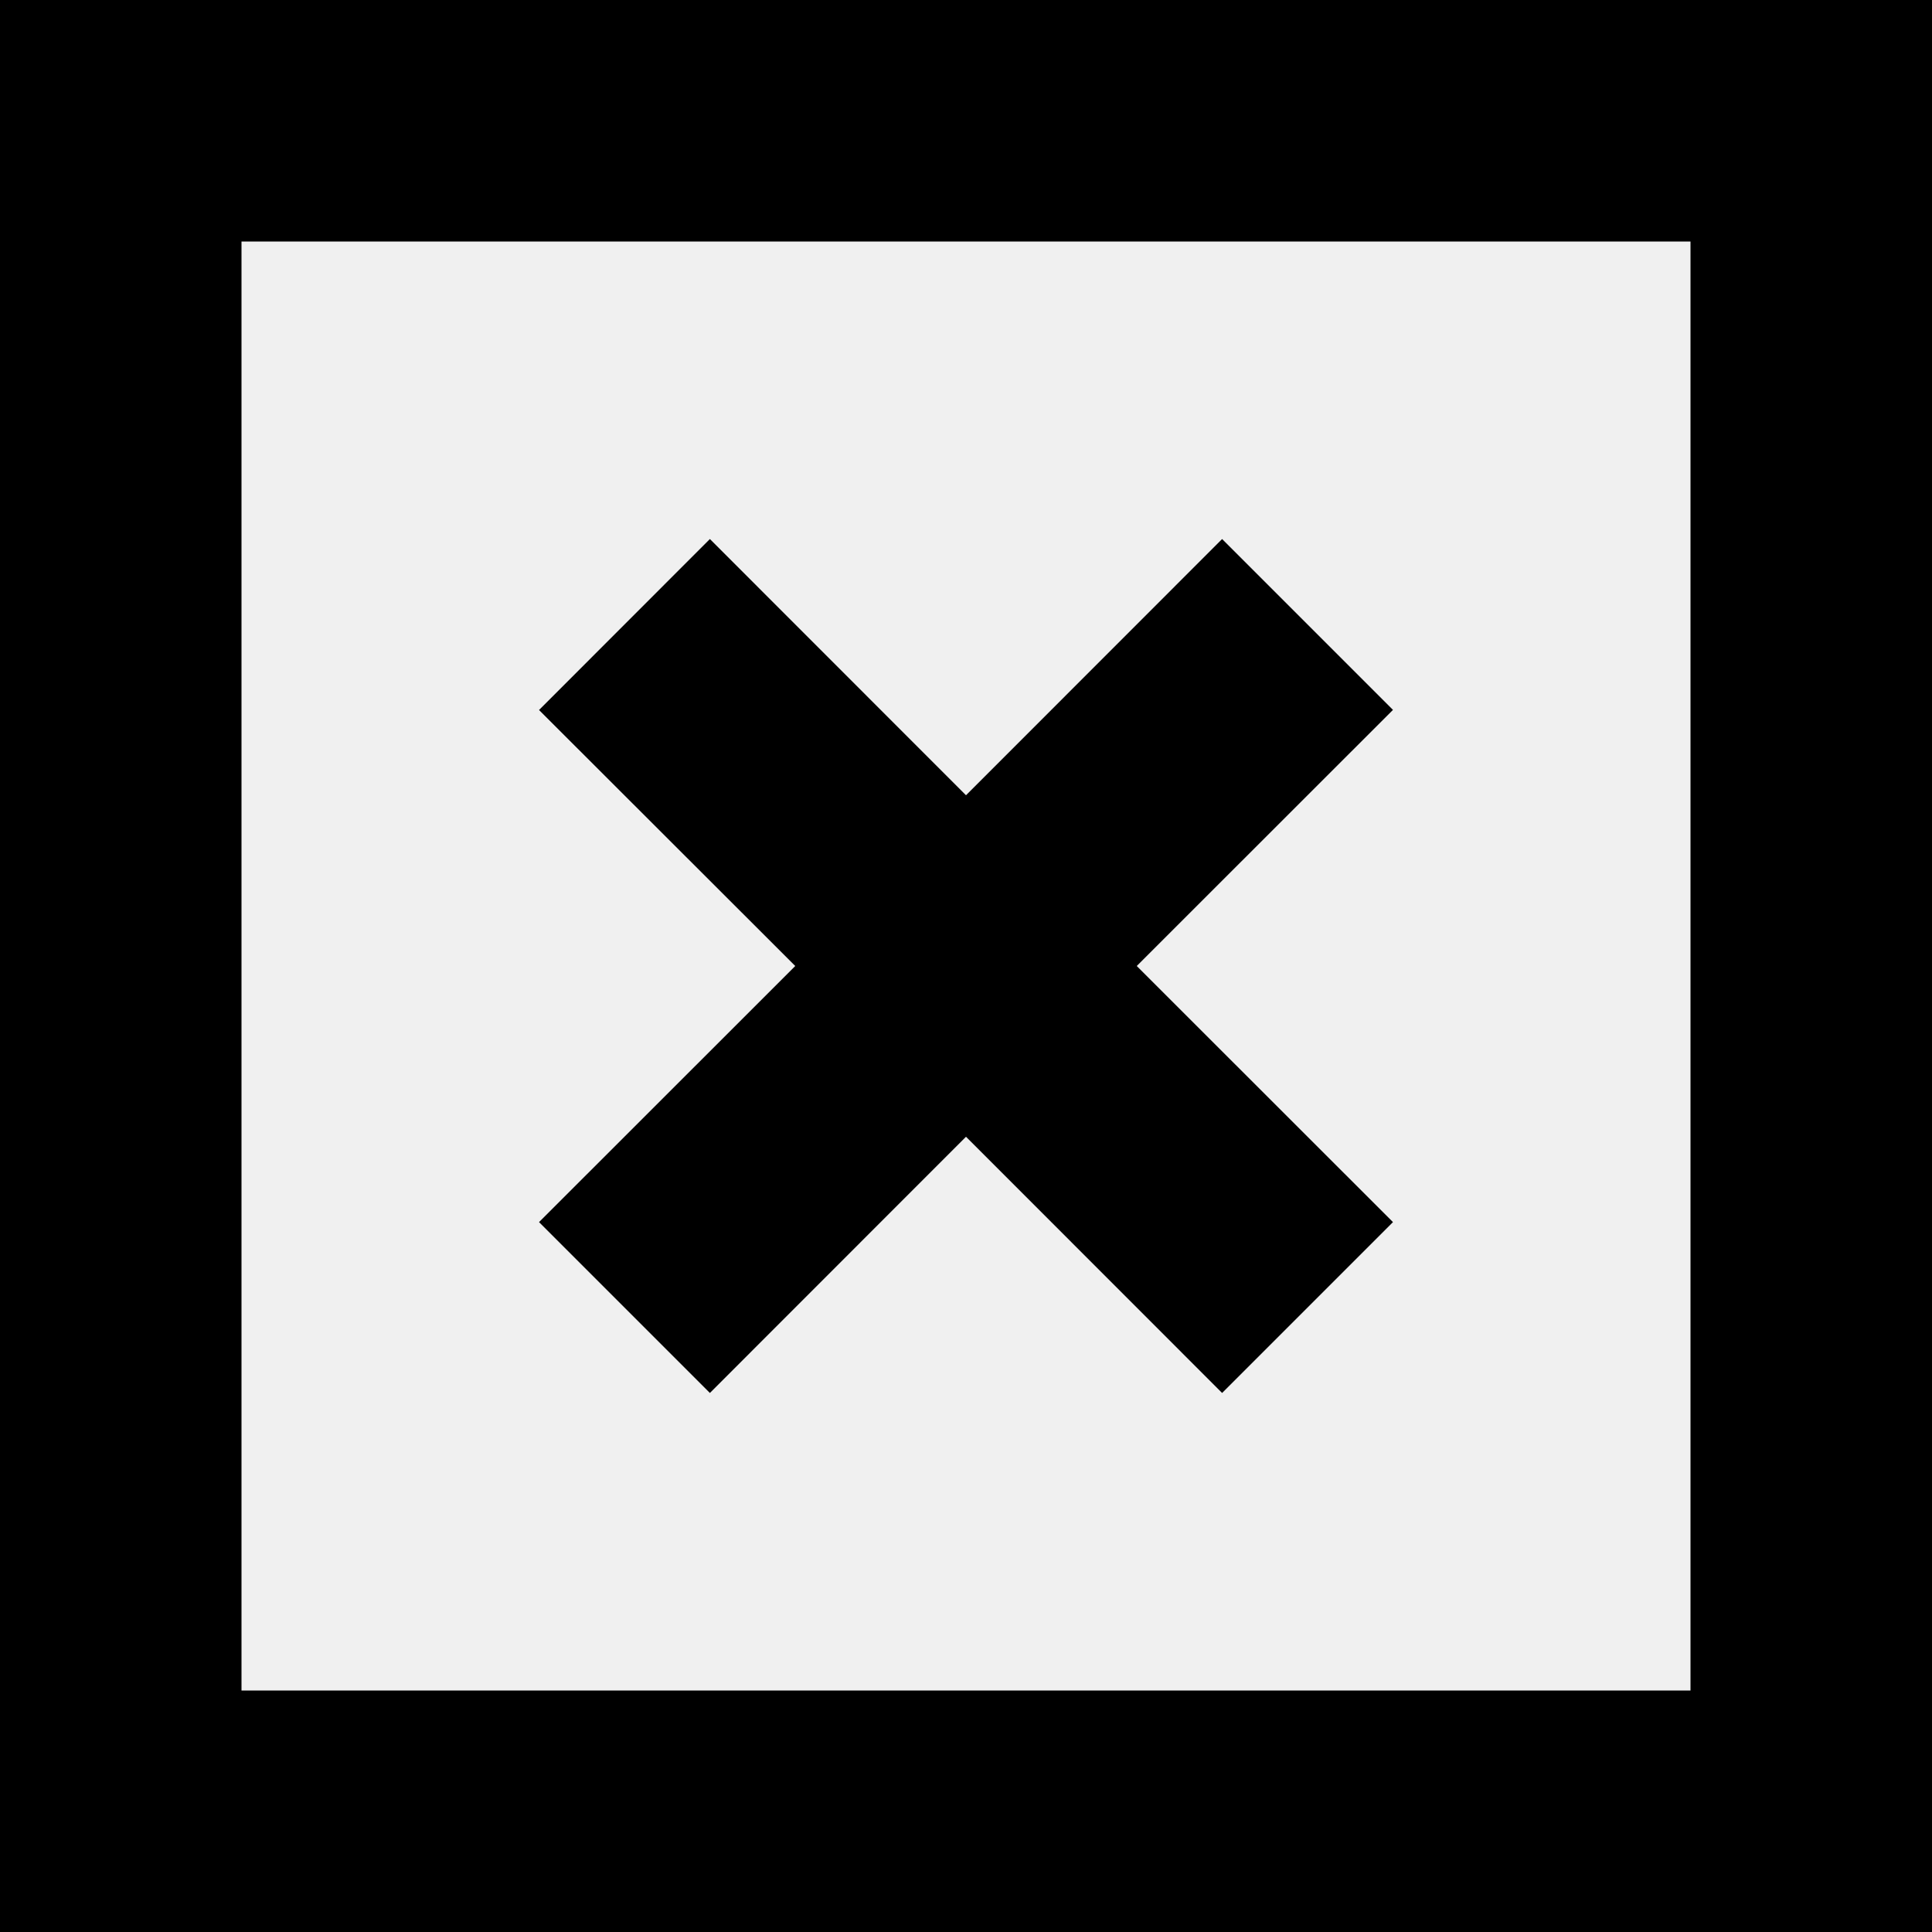
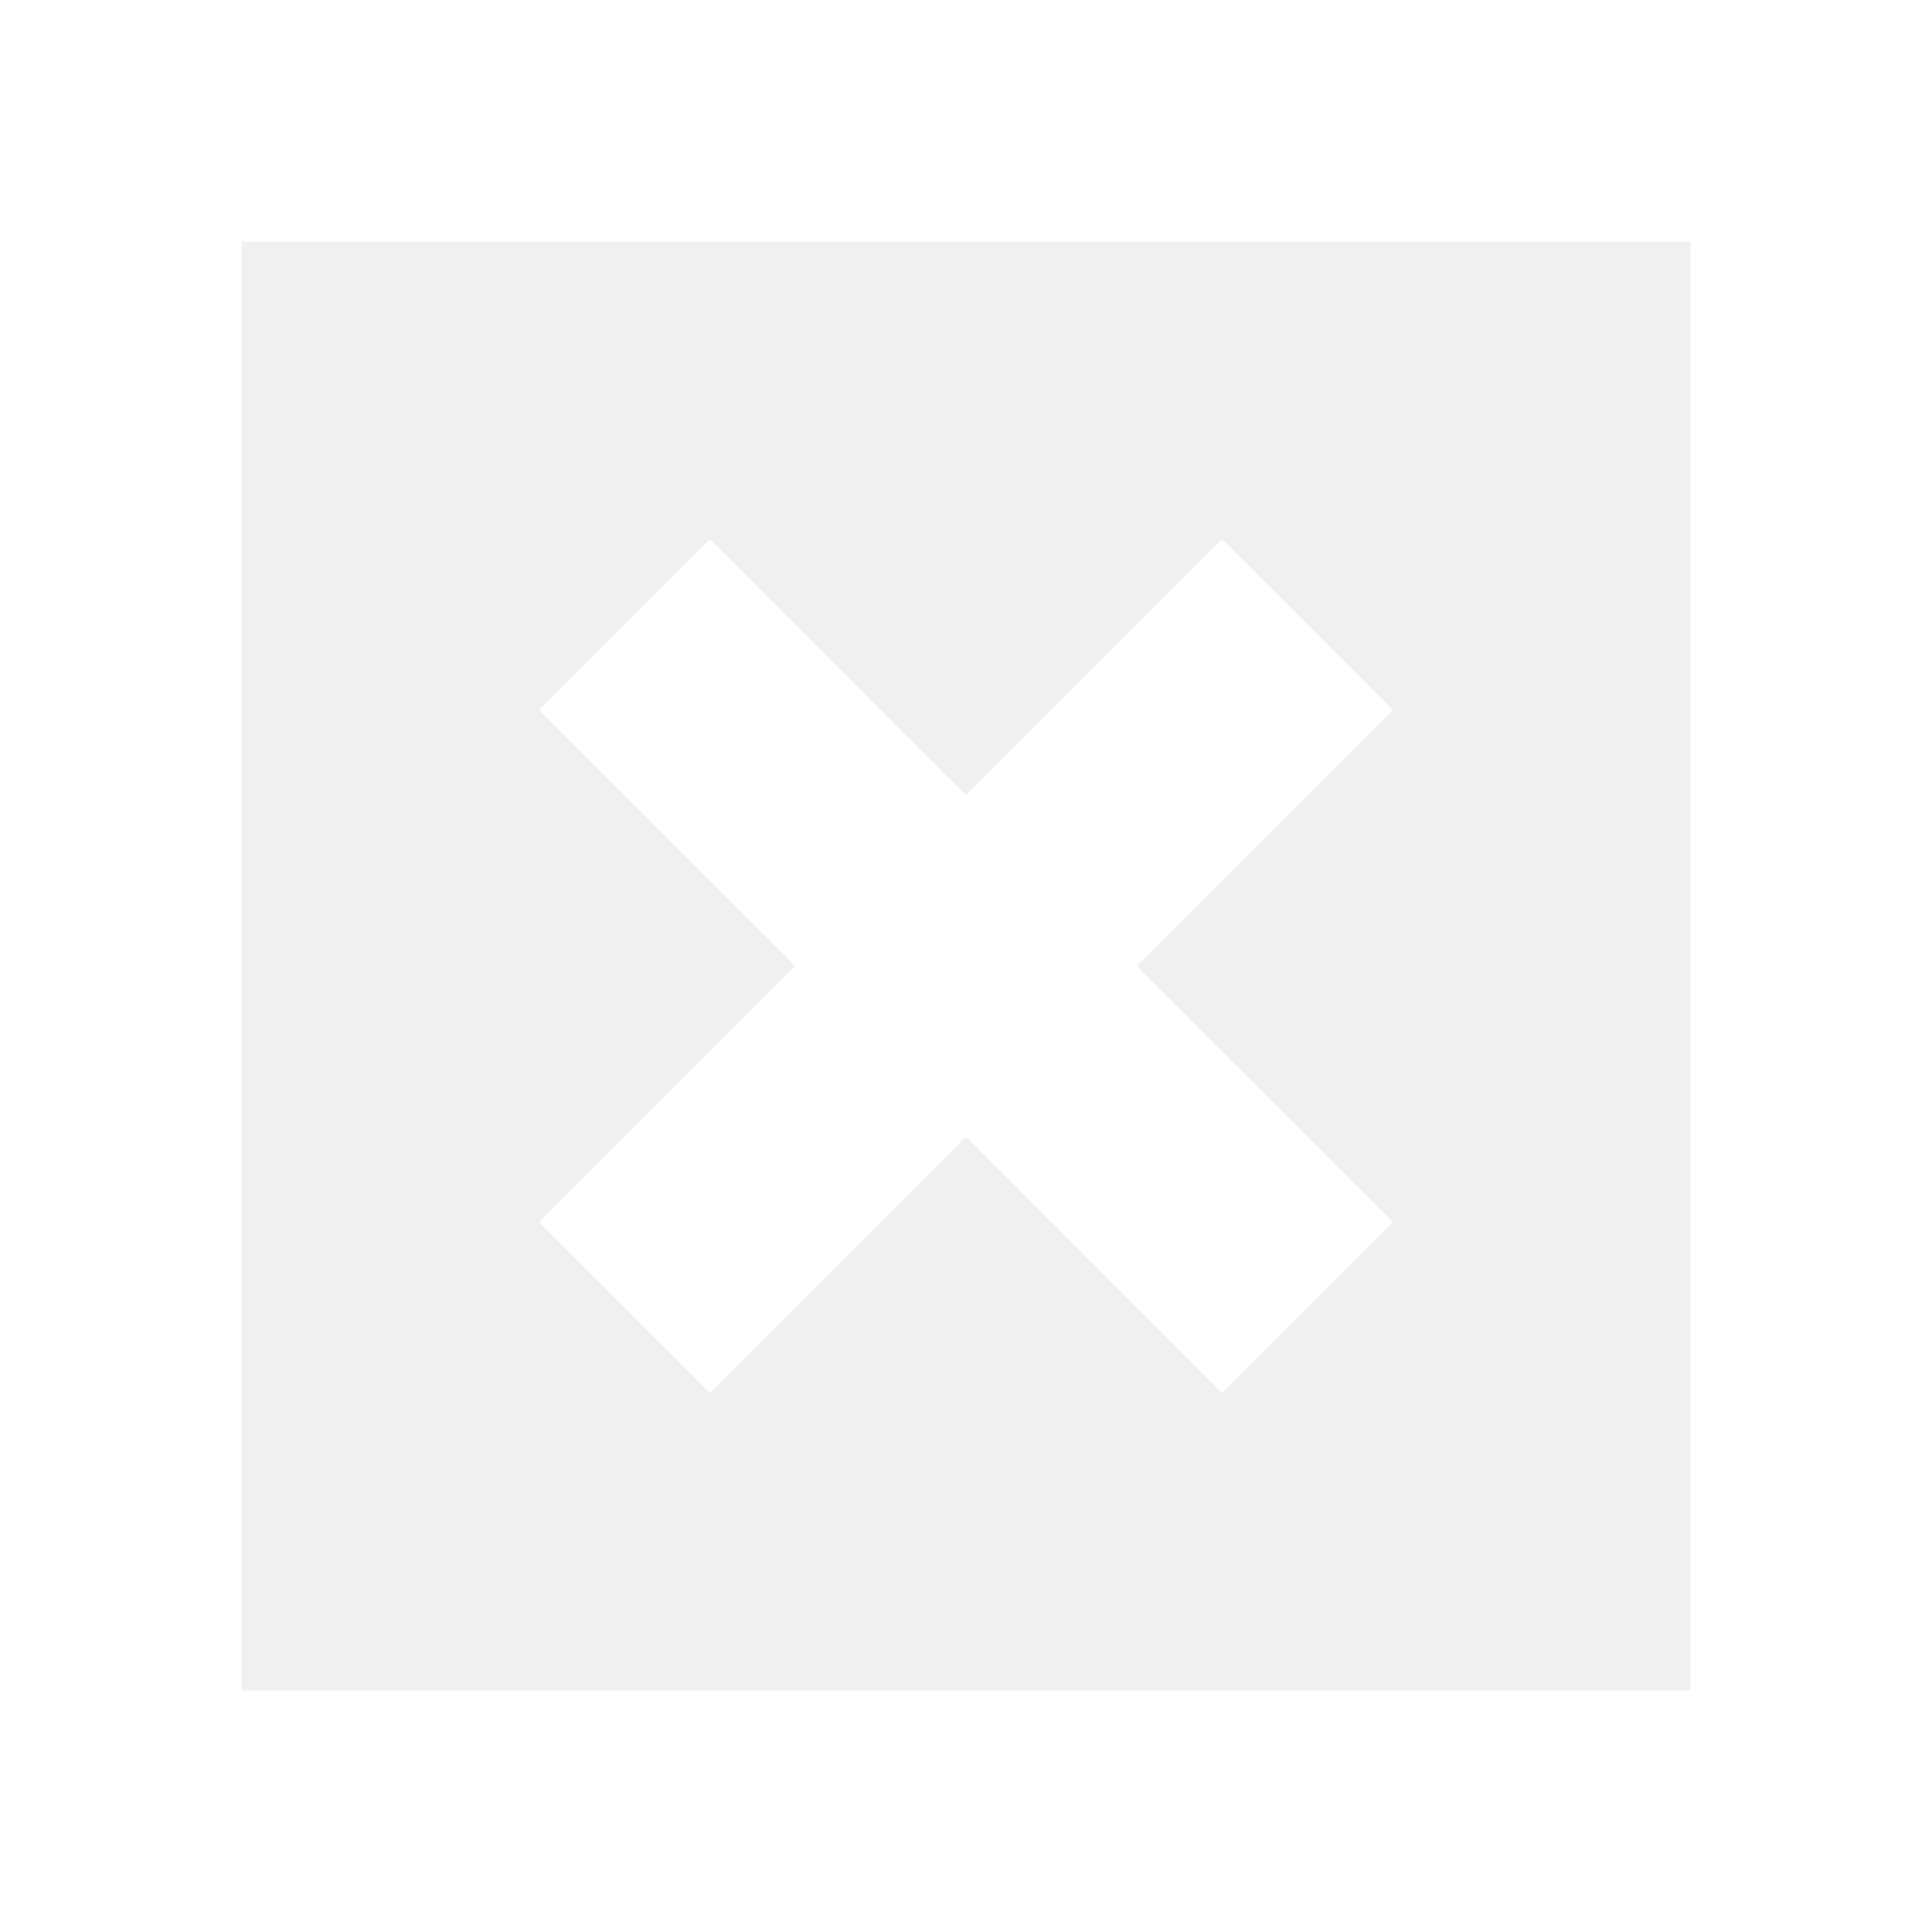
- <svg xmlns="http://www.w3.org/2000/svg" fill="#000000" width="800px" height="800px" viewBox="0 0 16 16">
+ <svg xmlns="http://www.w3.org/2000/svg" fill="#ffffff" width="800px" height="800px" viewBox="0 0 16 16">
  <path d="M9.414 8l2.122-2.121-1.415-1.415L8 6.586 5.879 4.464 4.464 5.88 6.586 8l-2.122 2.121 1.415 1.415L8 9.414l2.121 2.122 1.415-1.415L9.414 8zM0 16h16V0H0v16zm2-2V2h12v12H2z" fill-rule="evenodd" />
</svg>
